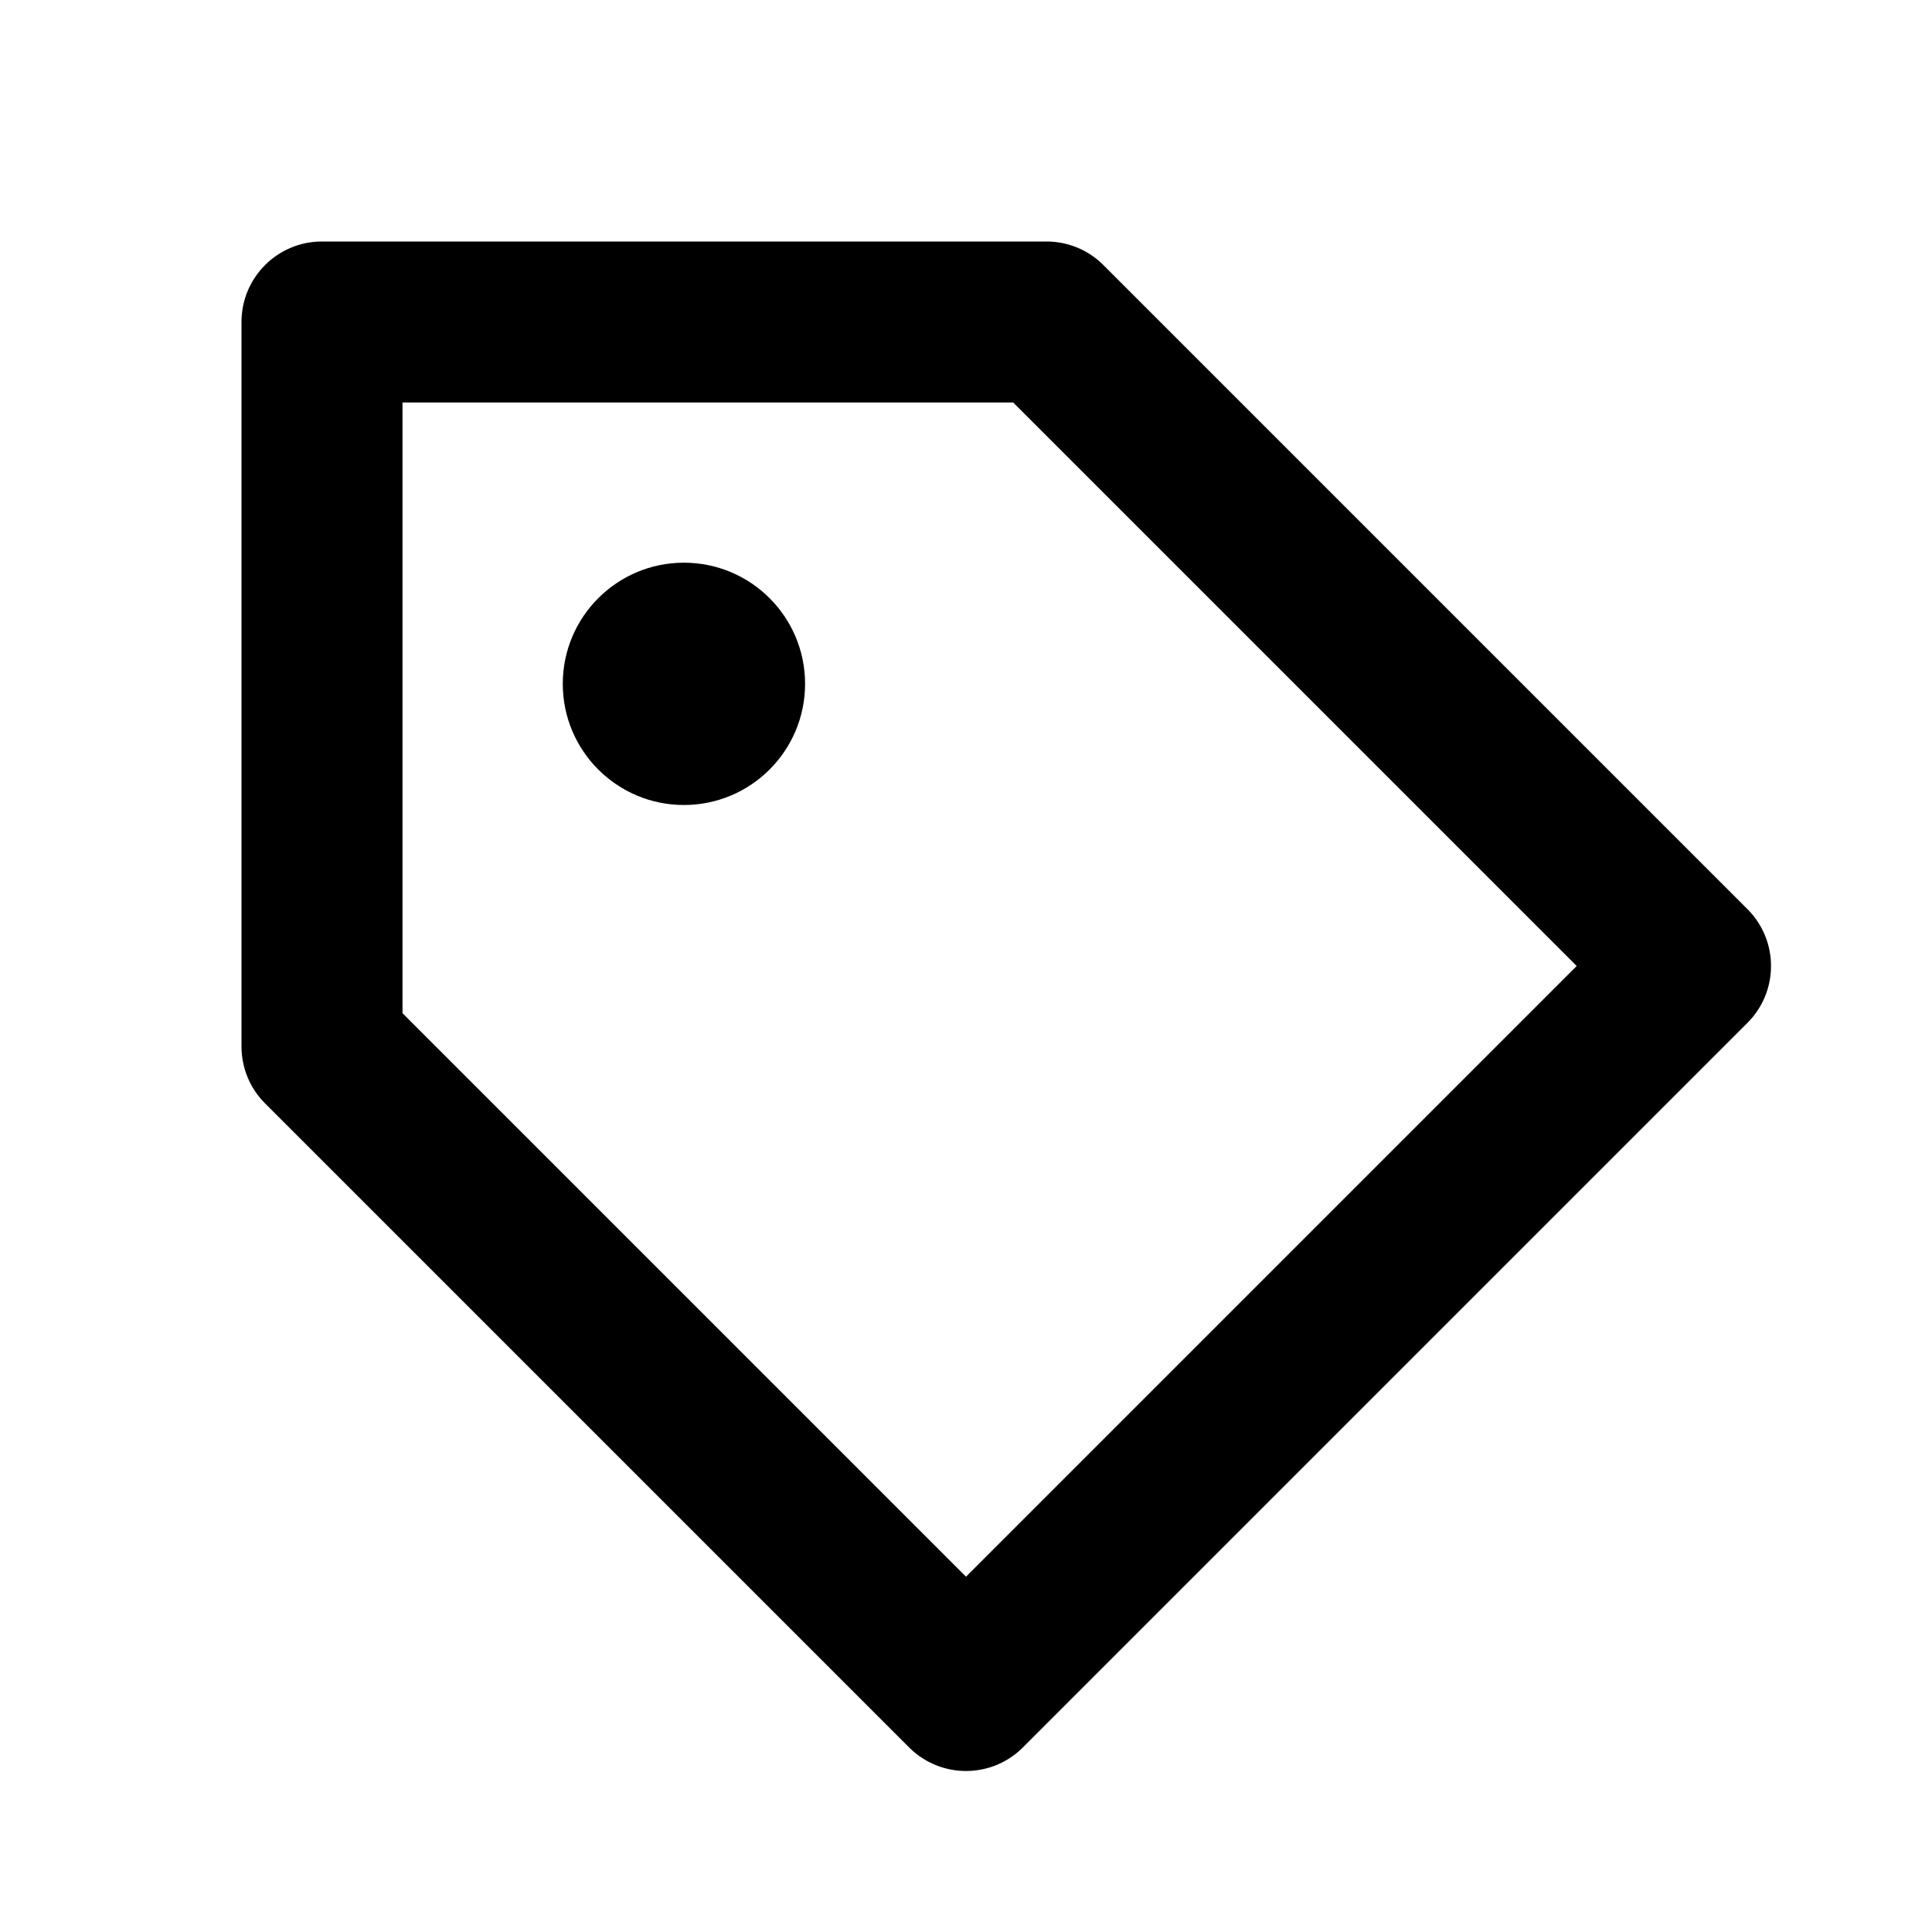
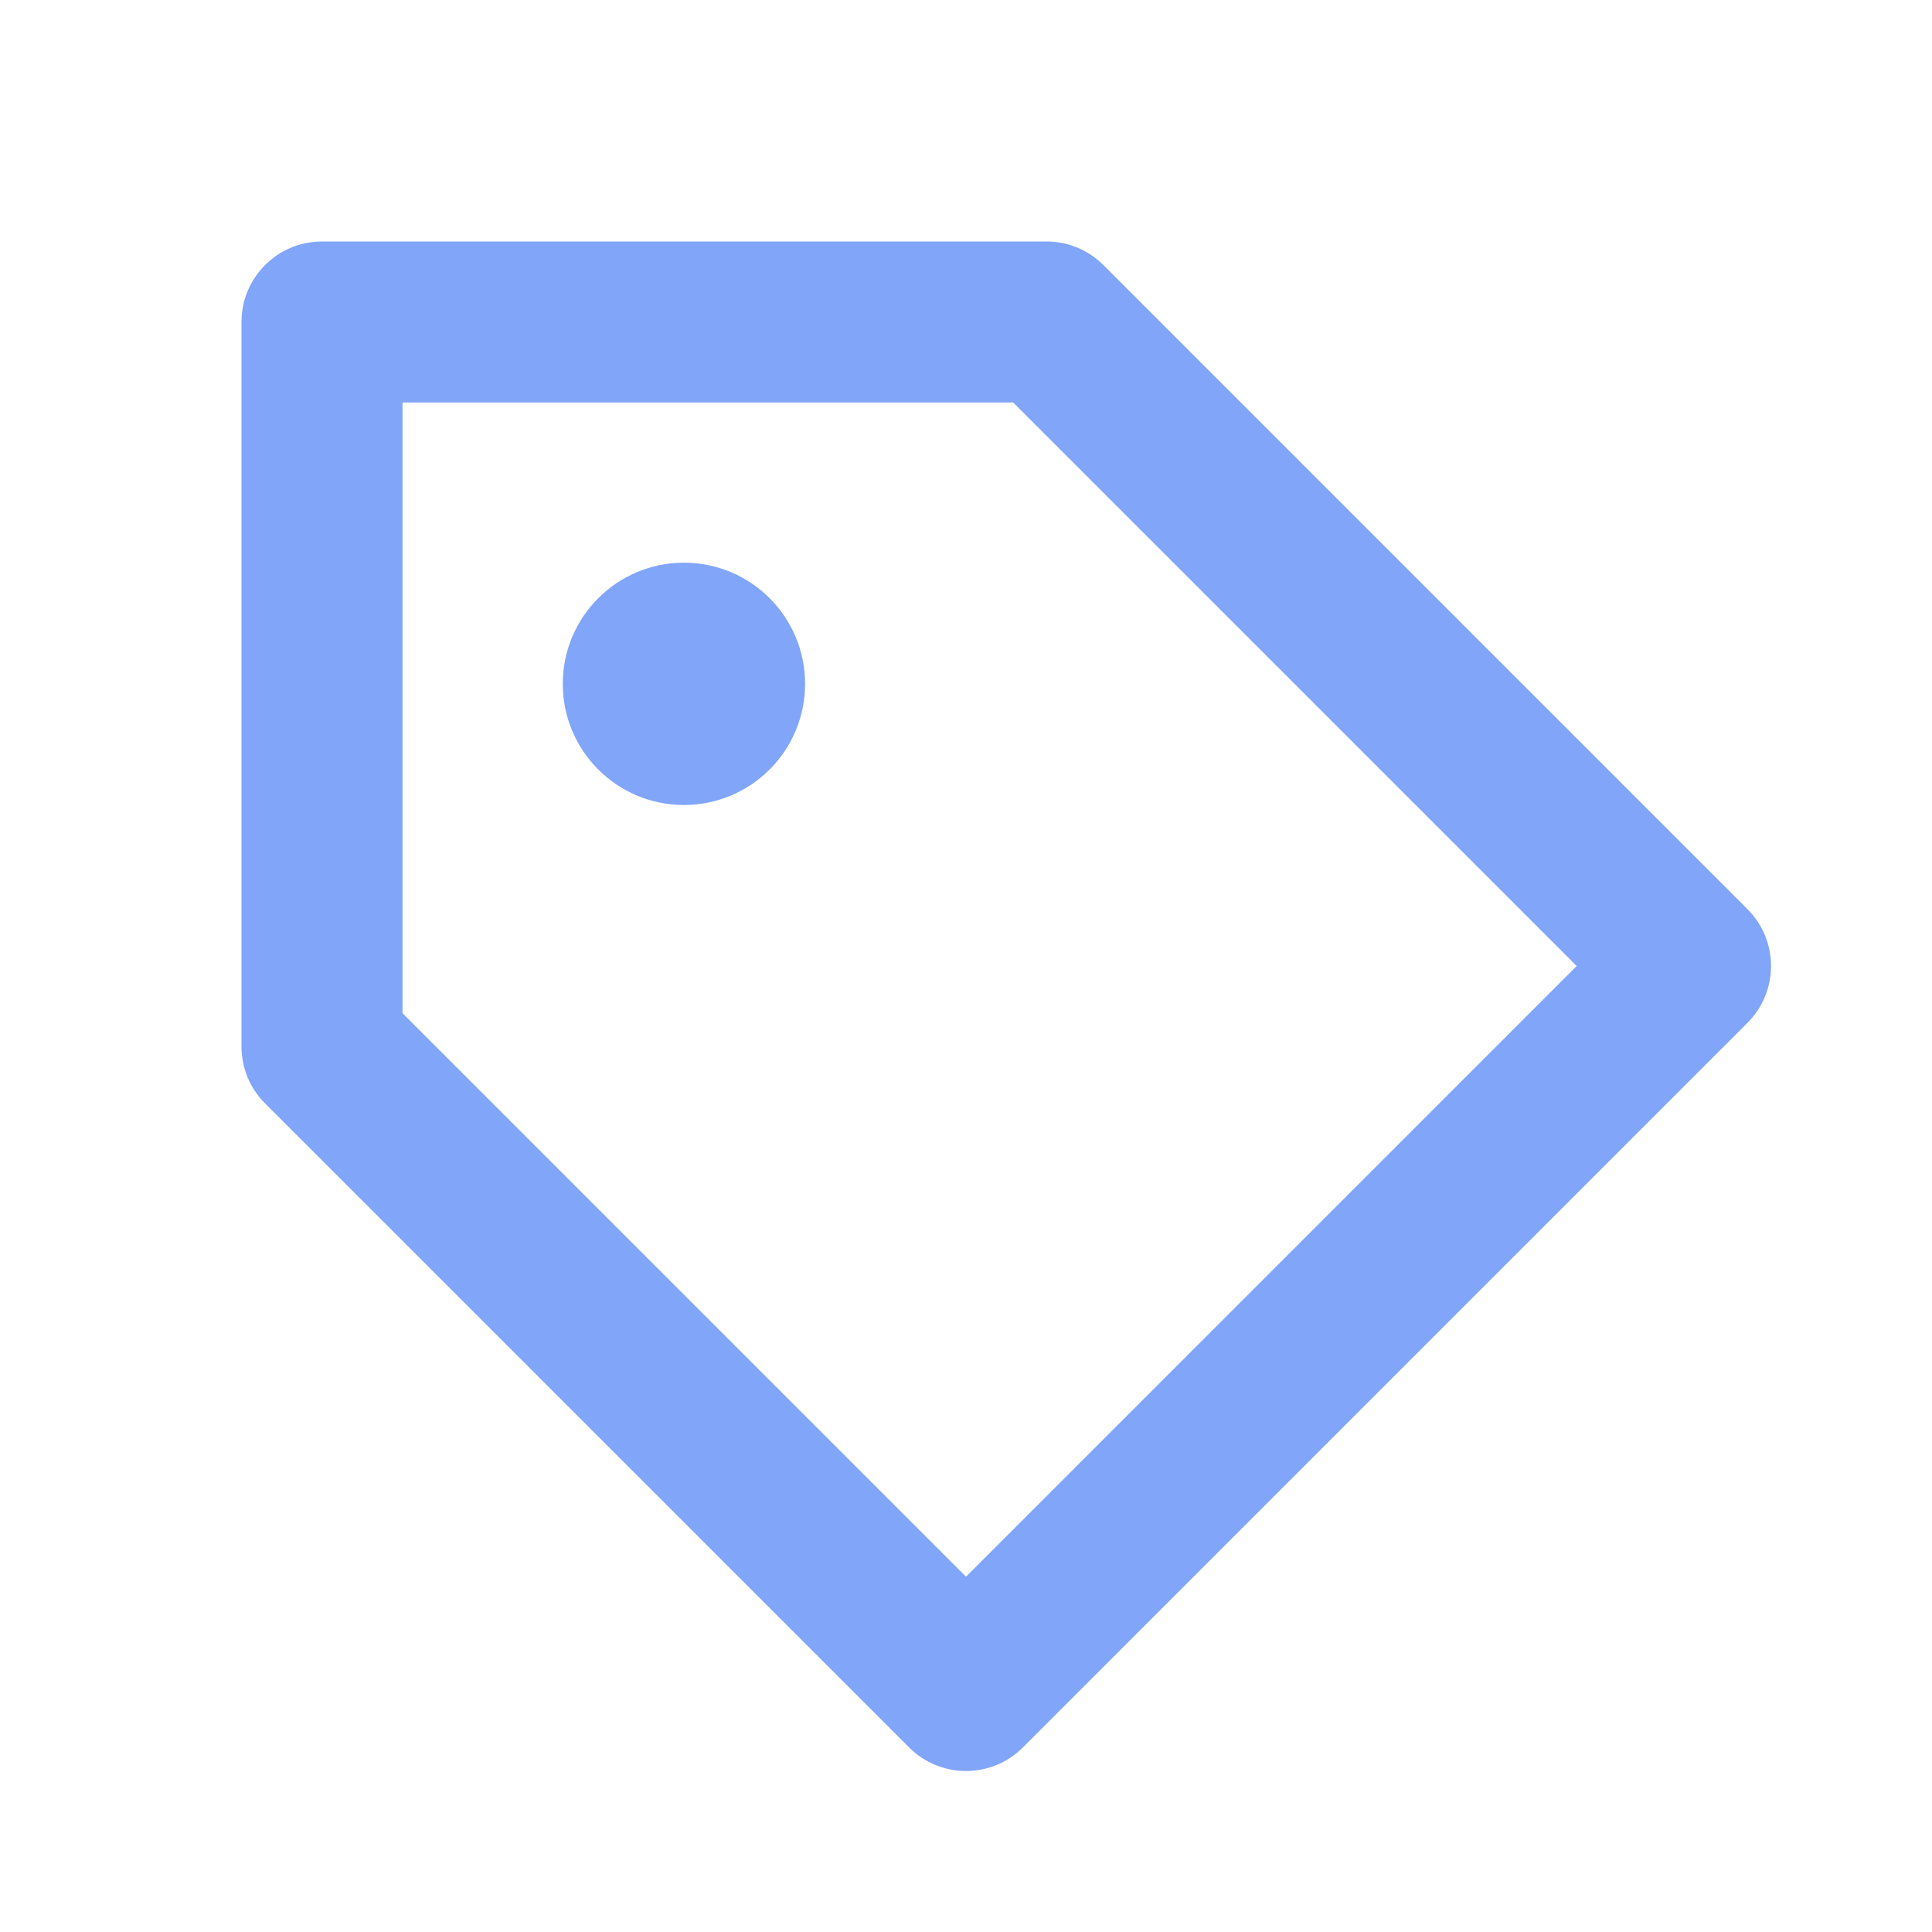
<svg xmlns="http://www.w3.org/2000/svg" width="24" height="24" viewBox="0 0 24 24">
-   <path d="M13.707,3.293C13.52,3.105,13.266,3,13,3H4C3.447,3,3,3.447,3,4v9c0,0.266,0.105,0.52,0.293,0.707l8,8 C11.488,21.902,11.744,22,12,22s0.512-0.098,0.707-0.293l9-9c0.391-0.391,0.391-1.023,0-1.414L13.707,3.293z M12,19.586l-7-7V5 h7.586l7,7L12,19.586z" />
-   <circle cx="8.496" cy="8.495" r="1.505" />
+   <path d="M13.707,3.293C13.52,3.105,13.266,3,13,3H4C3.447,3,3,3.447,3,4v9c0,0.266,0.105,0.52,0.293,0.707l8,8 C11.488,21.902,11.744,22,12,22s0.512-0.098,0.707-0.293l9-9c0.391-0.391,0.391-1.023,0-1.414L13.707,3.293z M12,19.586l-7-7V5 h7.586l7,7L12,19.586z" style="fill: #80a5f9;" />
+   <circle cx="8.496" cy="8.495" r="1.505" style="fill: #80a5f9;" />
</svg>
